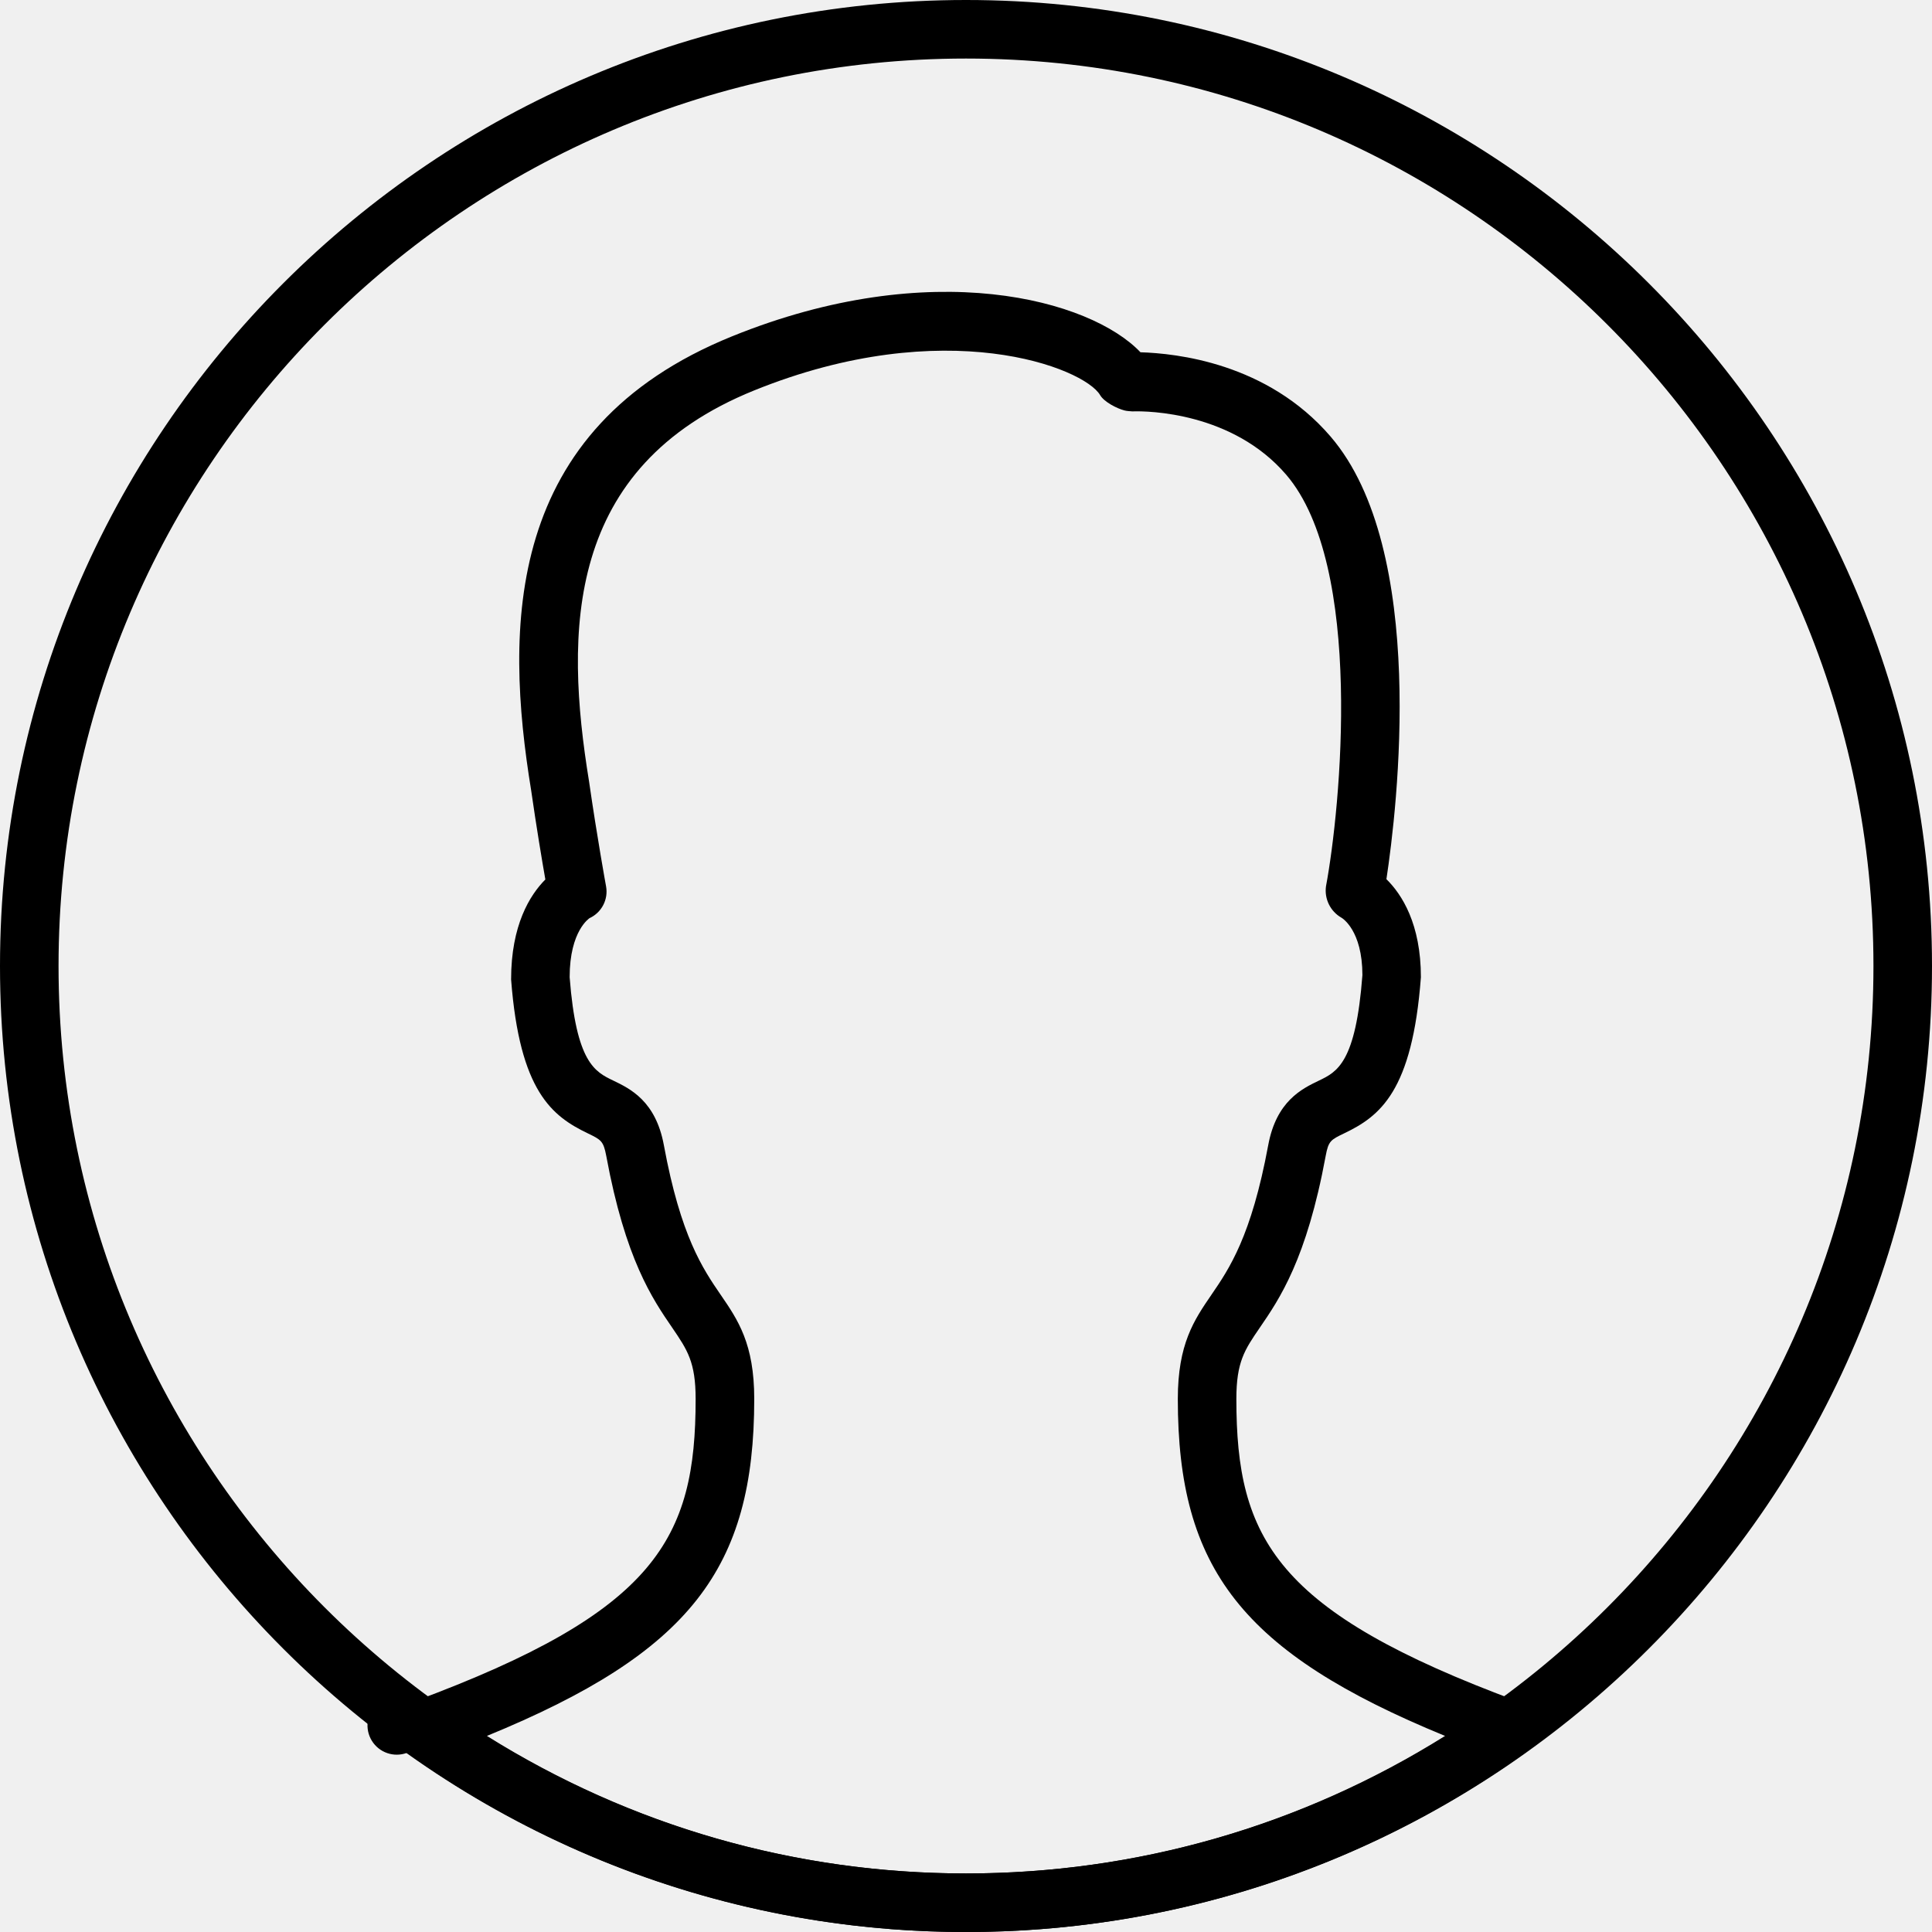
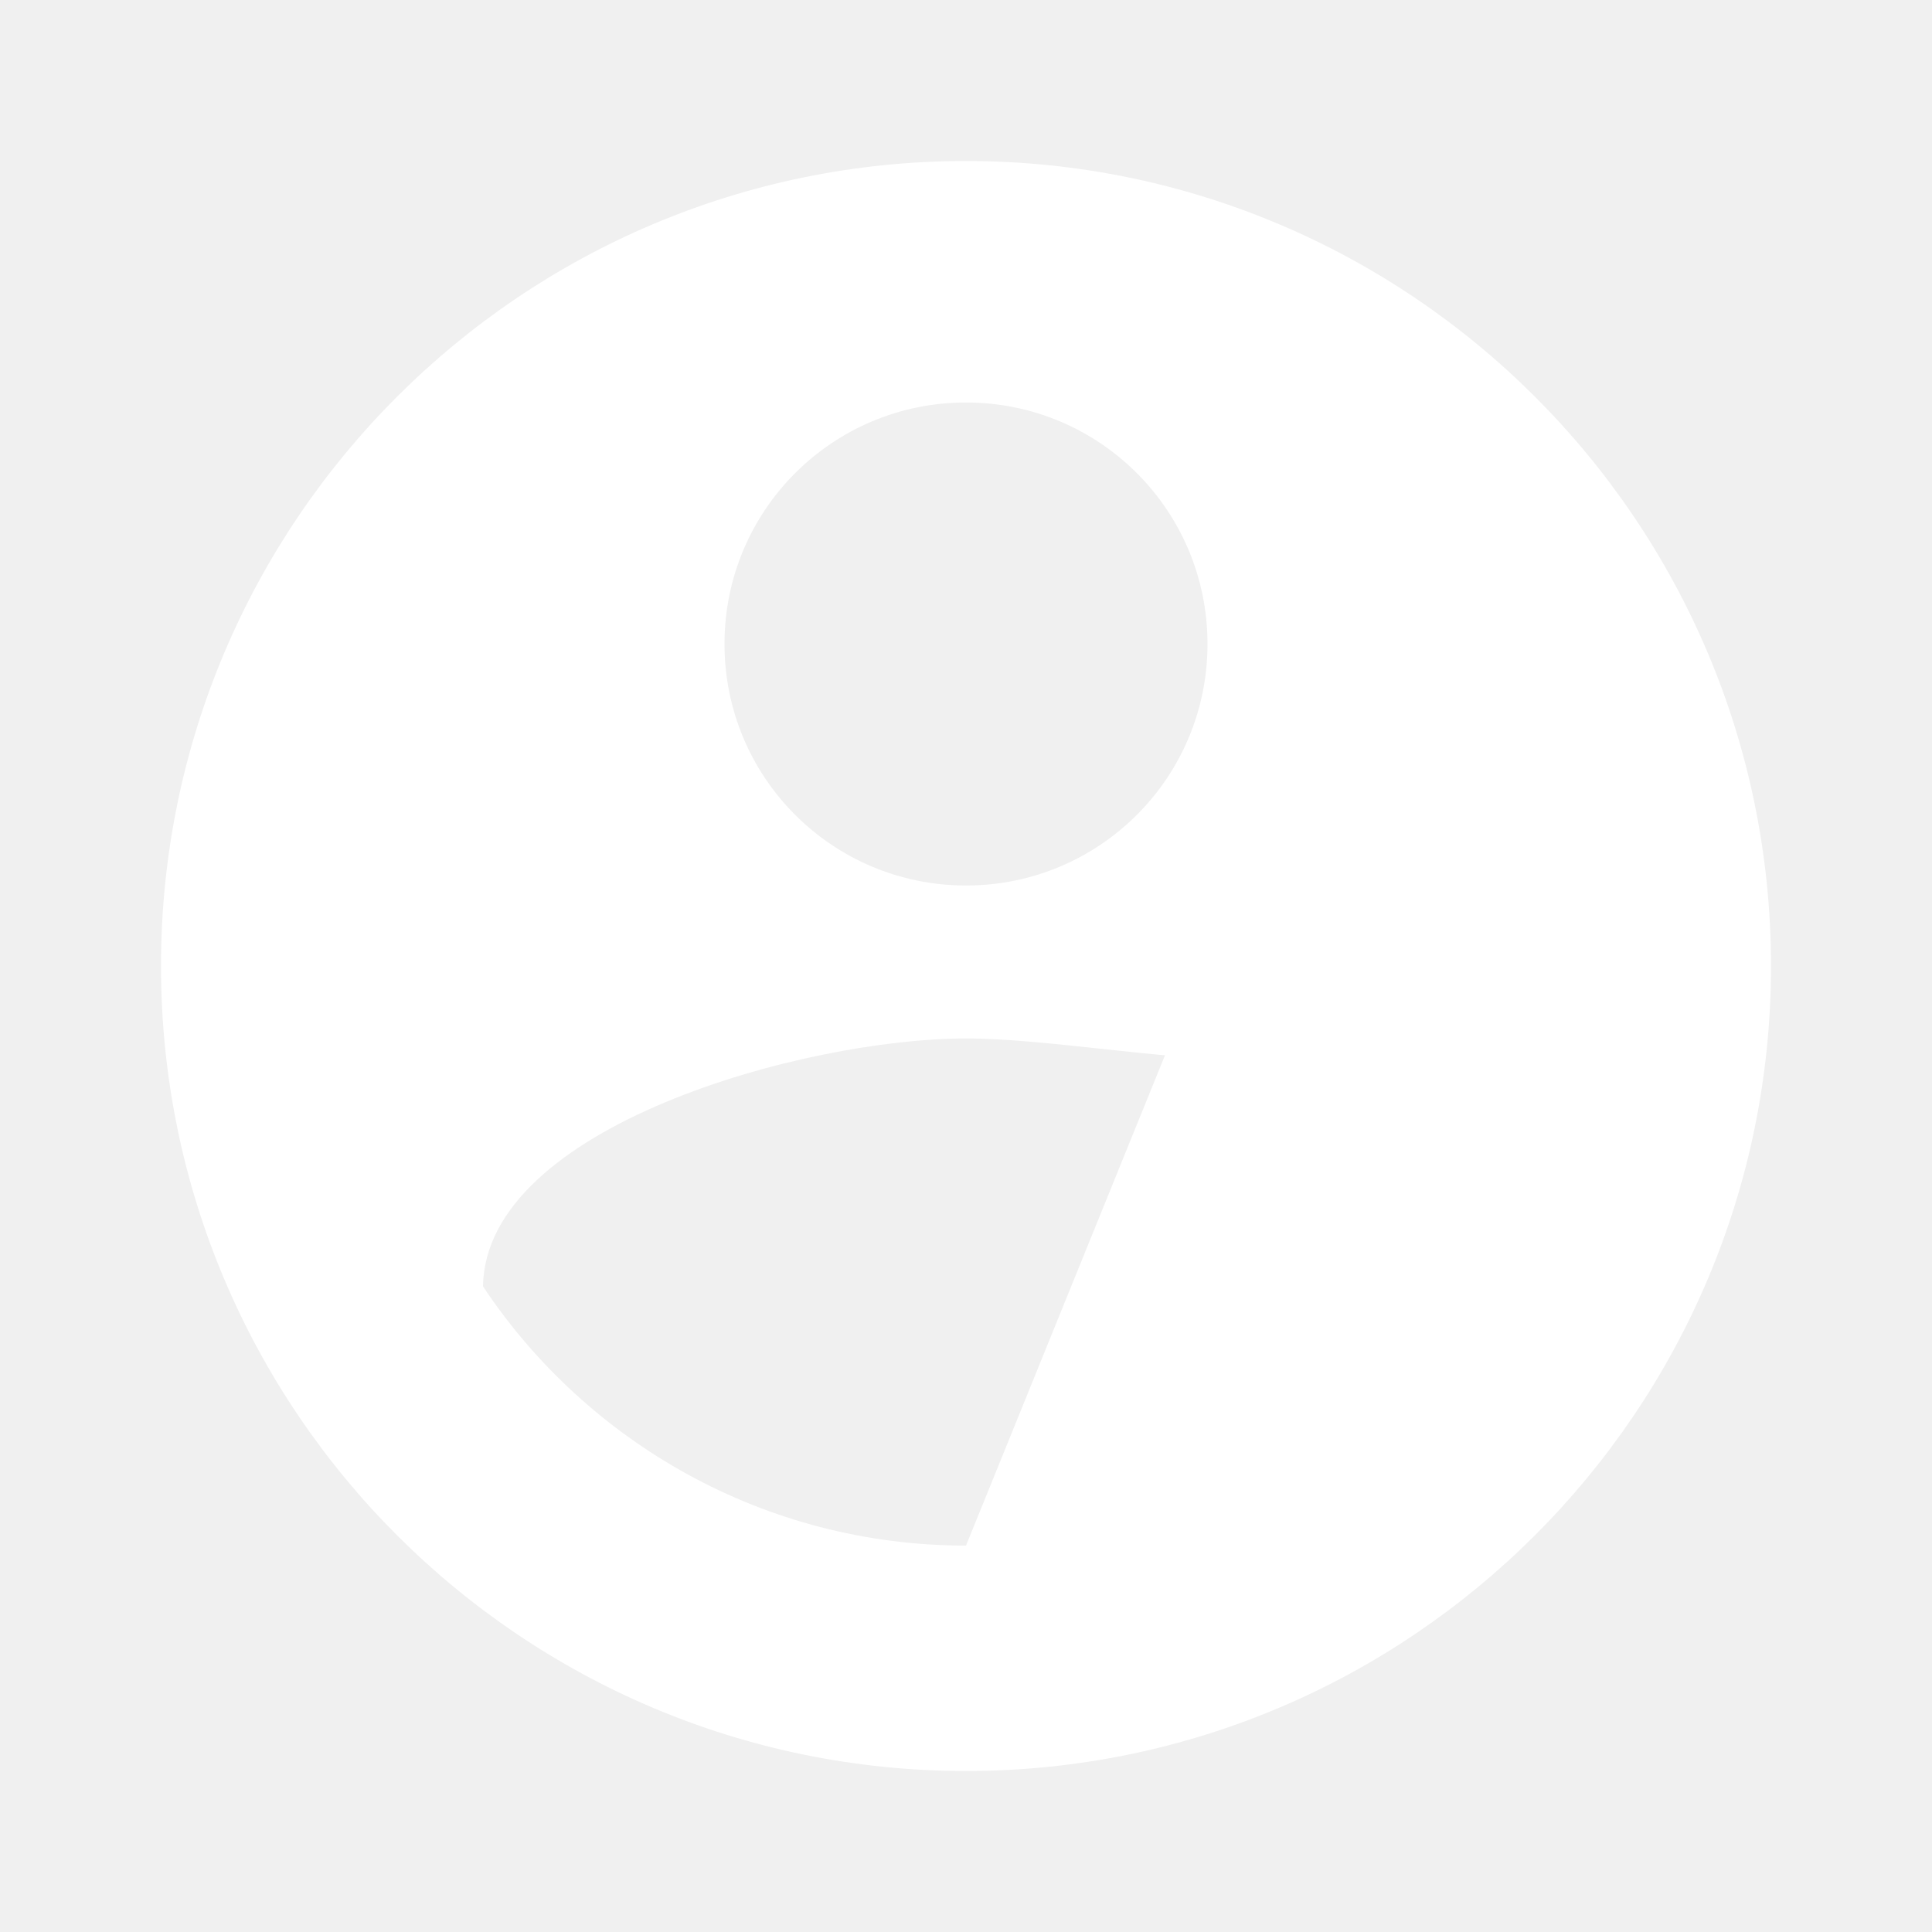
- <svg xmlns="http://www.w3.org/2000/svg" viewBox="0 0 33 33">
-   <path d="M16.5 33C7.402 33 0 25.598 0 16.5S7.402 0 16.5 0 33 7.402 33 16.5 25.598 33 16.5 33zm0-32C7.953 1 1 7.953 1 16.5S7.953 32 16.5 32 32 25.047 32 16.5 25.047 1 16.5 1z" />
-   <path d="M16.5 33a16.38 16.38 0 0 1-9.549-3.06.5.5 0 1 1 .116-.876c4.146-1.535 4.815-2.781 4.815-5.169 0-.631-.142-.838-.398-1.214-.339-.494-.803-1.171-1.129-2.939-.048-.254-.089-.274-.316-.384-.606-.292-1.163-.712-1.309-2.628 0-.928.32-1.441.585-1.708-.058-.33-.153-.899-.242-1.519-.453-2.777-.473-6.178 3.433-7.759 3.404-1.38 6.121-.626 6.974.273.604.019 2.162.177 3.246 1.438 1.668 1.94 1.137 6.363.955 7.562.266.261.589.767.589 1.675-.146 1.954-.703 2.375-1.31 2.666-.228.11-.269.129-.316.384-.326 1.768-.789 2.445-1.128 2.939-.257.375-.398.583-.398 1.214 0 2.388.669 3.634 4.815 5.169a.498.498 0 0 1 .116.876A16.38 16.38 0 0 1 16.5 33zm-8.183-3.349C10.779 31.191 13.589 32 16.5 32s5.721-.809 8.183-2.349c-3.474-1.426-4.565-2.864-4.565-5.755 0-.941.278-1.348.573-1.779.304-.444.682-.996.971-2.556.139-.754.576-.964.865-1.103.311-.149.631-.303.744-1.803-.001-.764-.344-.972-.358-.98a.533.533 0 0 1-.264-.537c.248-1.329.656-5.474-.681-7.031-.913-1.062-2.352-1.091-2.626-1.08-.046-.004-.091-.005-.134-.016-.13-.033-.35-.146-.417-.262-.272-.466-2.641-1.403-5.91-.08-3.231 1.308-3.238 4.112-2.819 6.682.138.957.289 1.784.29 1.788a.5.5 0 0 1-.283.544c.003 0-.339.209-.339 1.008.112 1.461.433 1.616.743 1.765.289.139.727.349.866 1.103.288 1.56.666 2.112.97 2.556.296.431.574.838.574 1.779 0 2.894-1.091 4.332-4.566 5.757z" />
+ <svg xmlns="http://www.w3.org/2000/svg" height="24px" viewBox="0 0 24 24" width="24px" fill="#FFFFFF">
+   <path d="M0 0h24v24H0V0z" fill="none" />
+   <path d="M12 2C6.48 2 2 6.48 2 12s4.48 10 10 10 10-4.48 10-10S17.52 2 12 2zm0 3c1.66 0 3 1.34 3 3s-1.34 3-3 3-3-1.34-3-3 1.34-3 3-3zm0 14.2c-2.5 0-4.71-1.28-6-3.22.03-1.99 4-3.08 6-3.08 1.99 0 5.97 1.096 3.08-1.29 1.94-3.5 3.22-6 3.22z" />
</svg>
